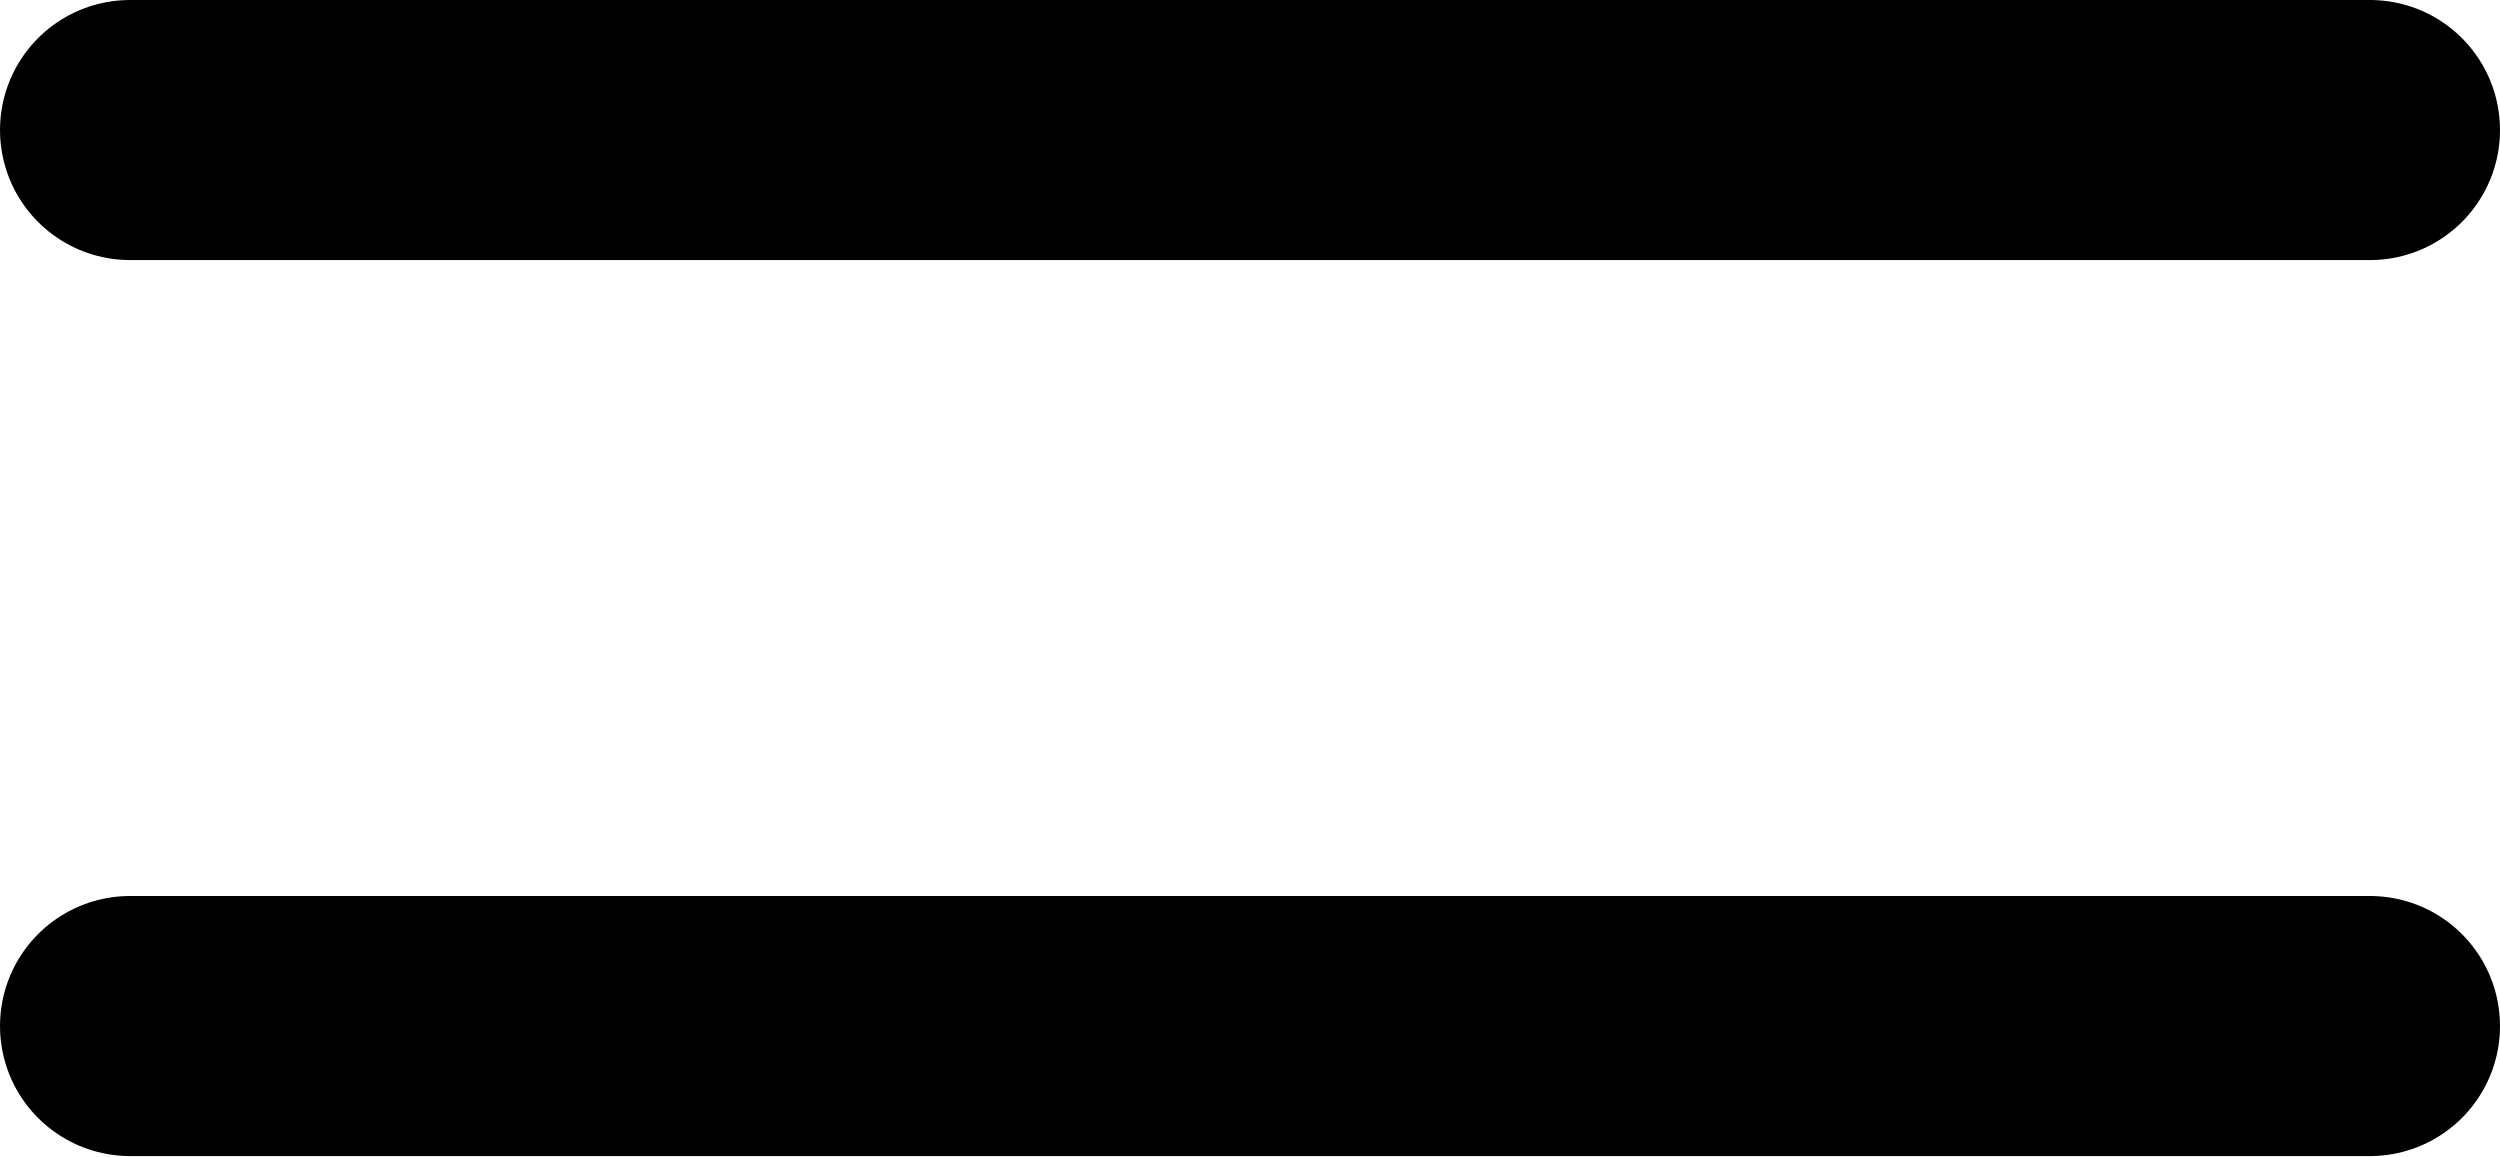
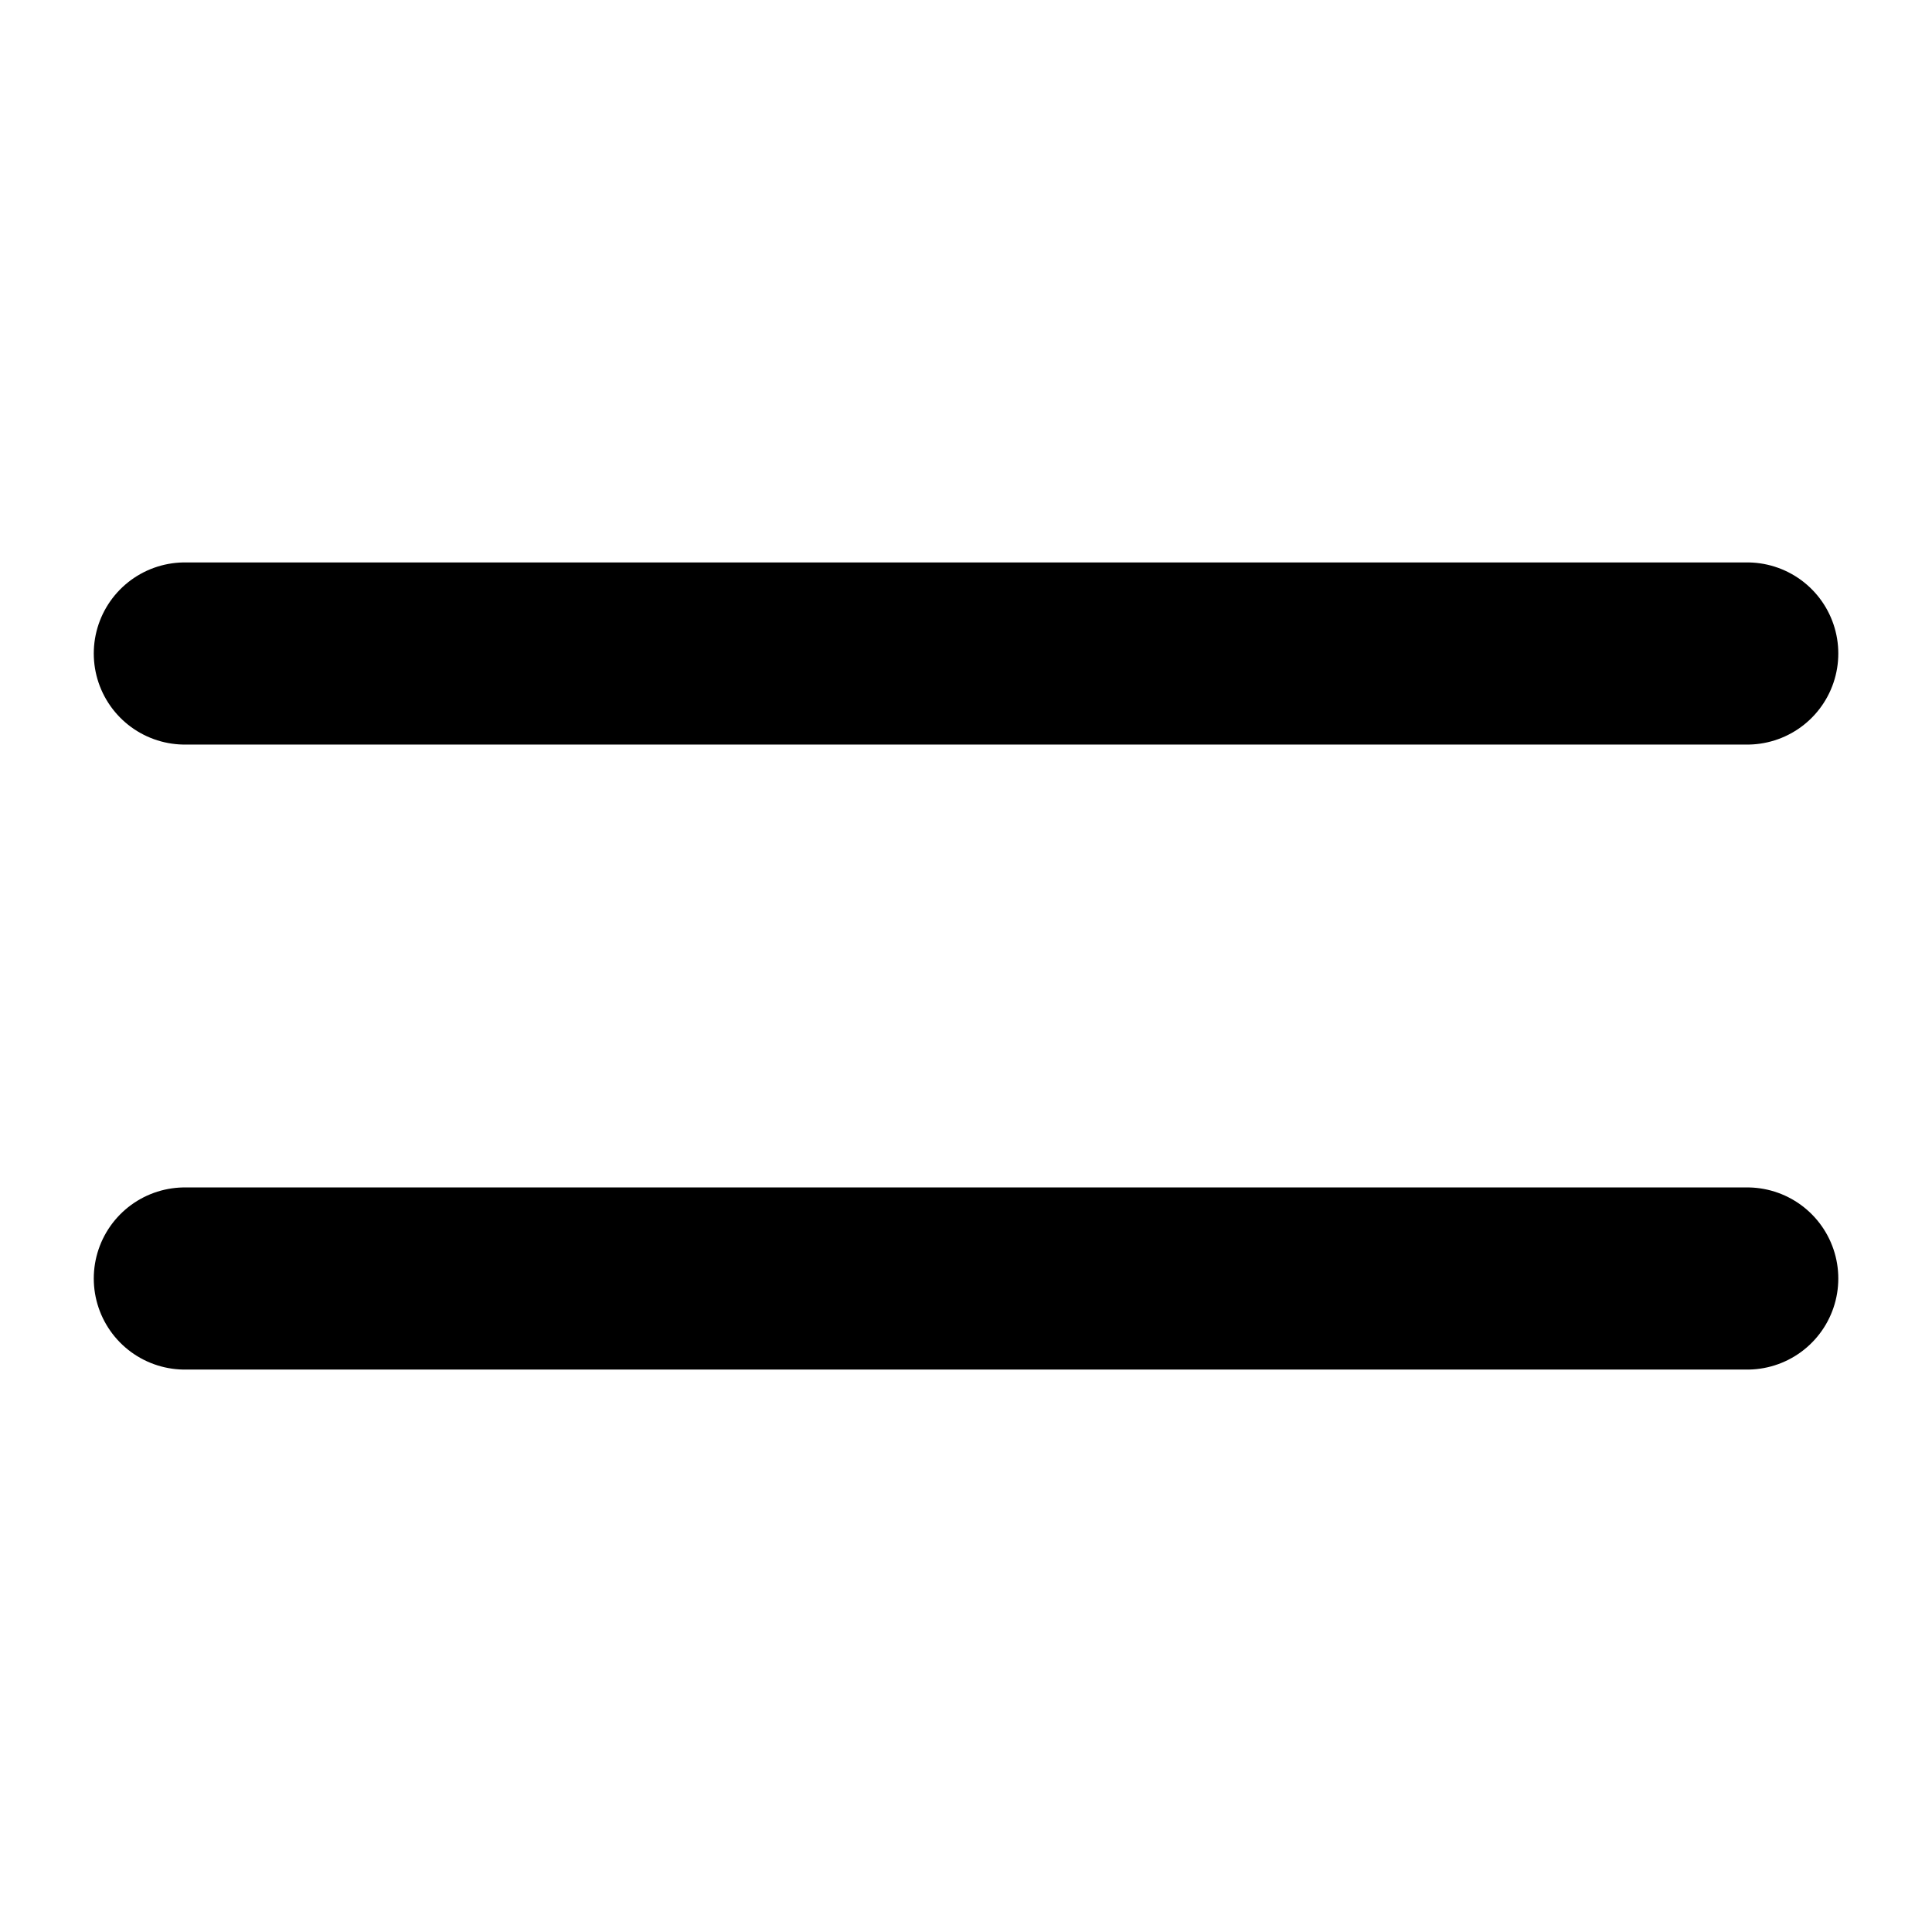
- <svg xmlns="http://www.w3.org/2000/svg" preserveAspectRatio="none" width="100%" height="100%" overflow="visible" style="display: block;" viewBox="0 0 25.282 11.691" fill="none">
+ <svg xmlns="http://www.w3.org/2000/svg" fill="none" viewBox="-1.32 -1.32 28 28" id="Equal-Sign--Streamline-Flex" height="28" width="28">
  <g id="equal-sign--interface-math-equal-sign-mathematics">
-     <path id="Vector 267" d="M1.315 1.315H23.967" stroke="black" stroke-width="2.63" stroke-linecap="round" stroke-linejoin="round" />
-     <path id="Vector 268" d="M1.315 10.376H23.967" stroke="black" stroke-width="2.63" stroke-linecap="round" stroke-linejoin="round" />
+     <path id="Vector 267" stroke="#000000" stroke-linecap="round" stroke-linejoin="round" d="M1.359 8.151h22.643" stroke-width="2.64" />
+     <path id="Vector 268" stroke="#000000" stroke-linecap="round" stroke-linejoin="round" d="M1.359 17.209h22.643" stroke-width="2.64" />
  </g>
</svg>
